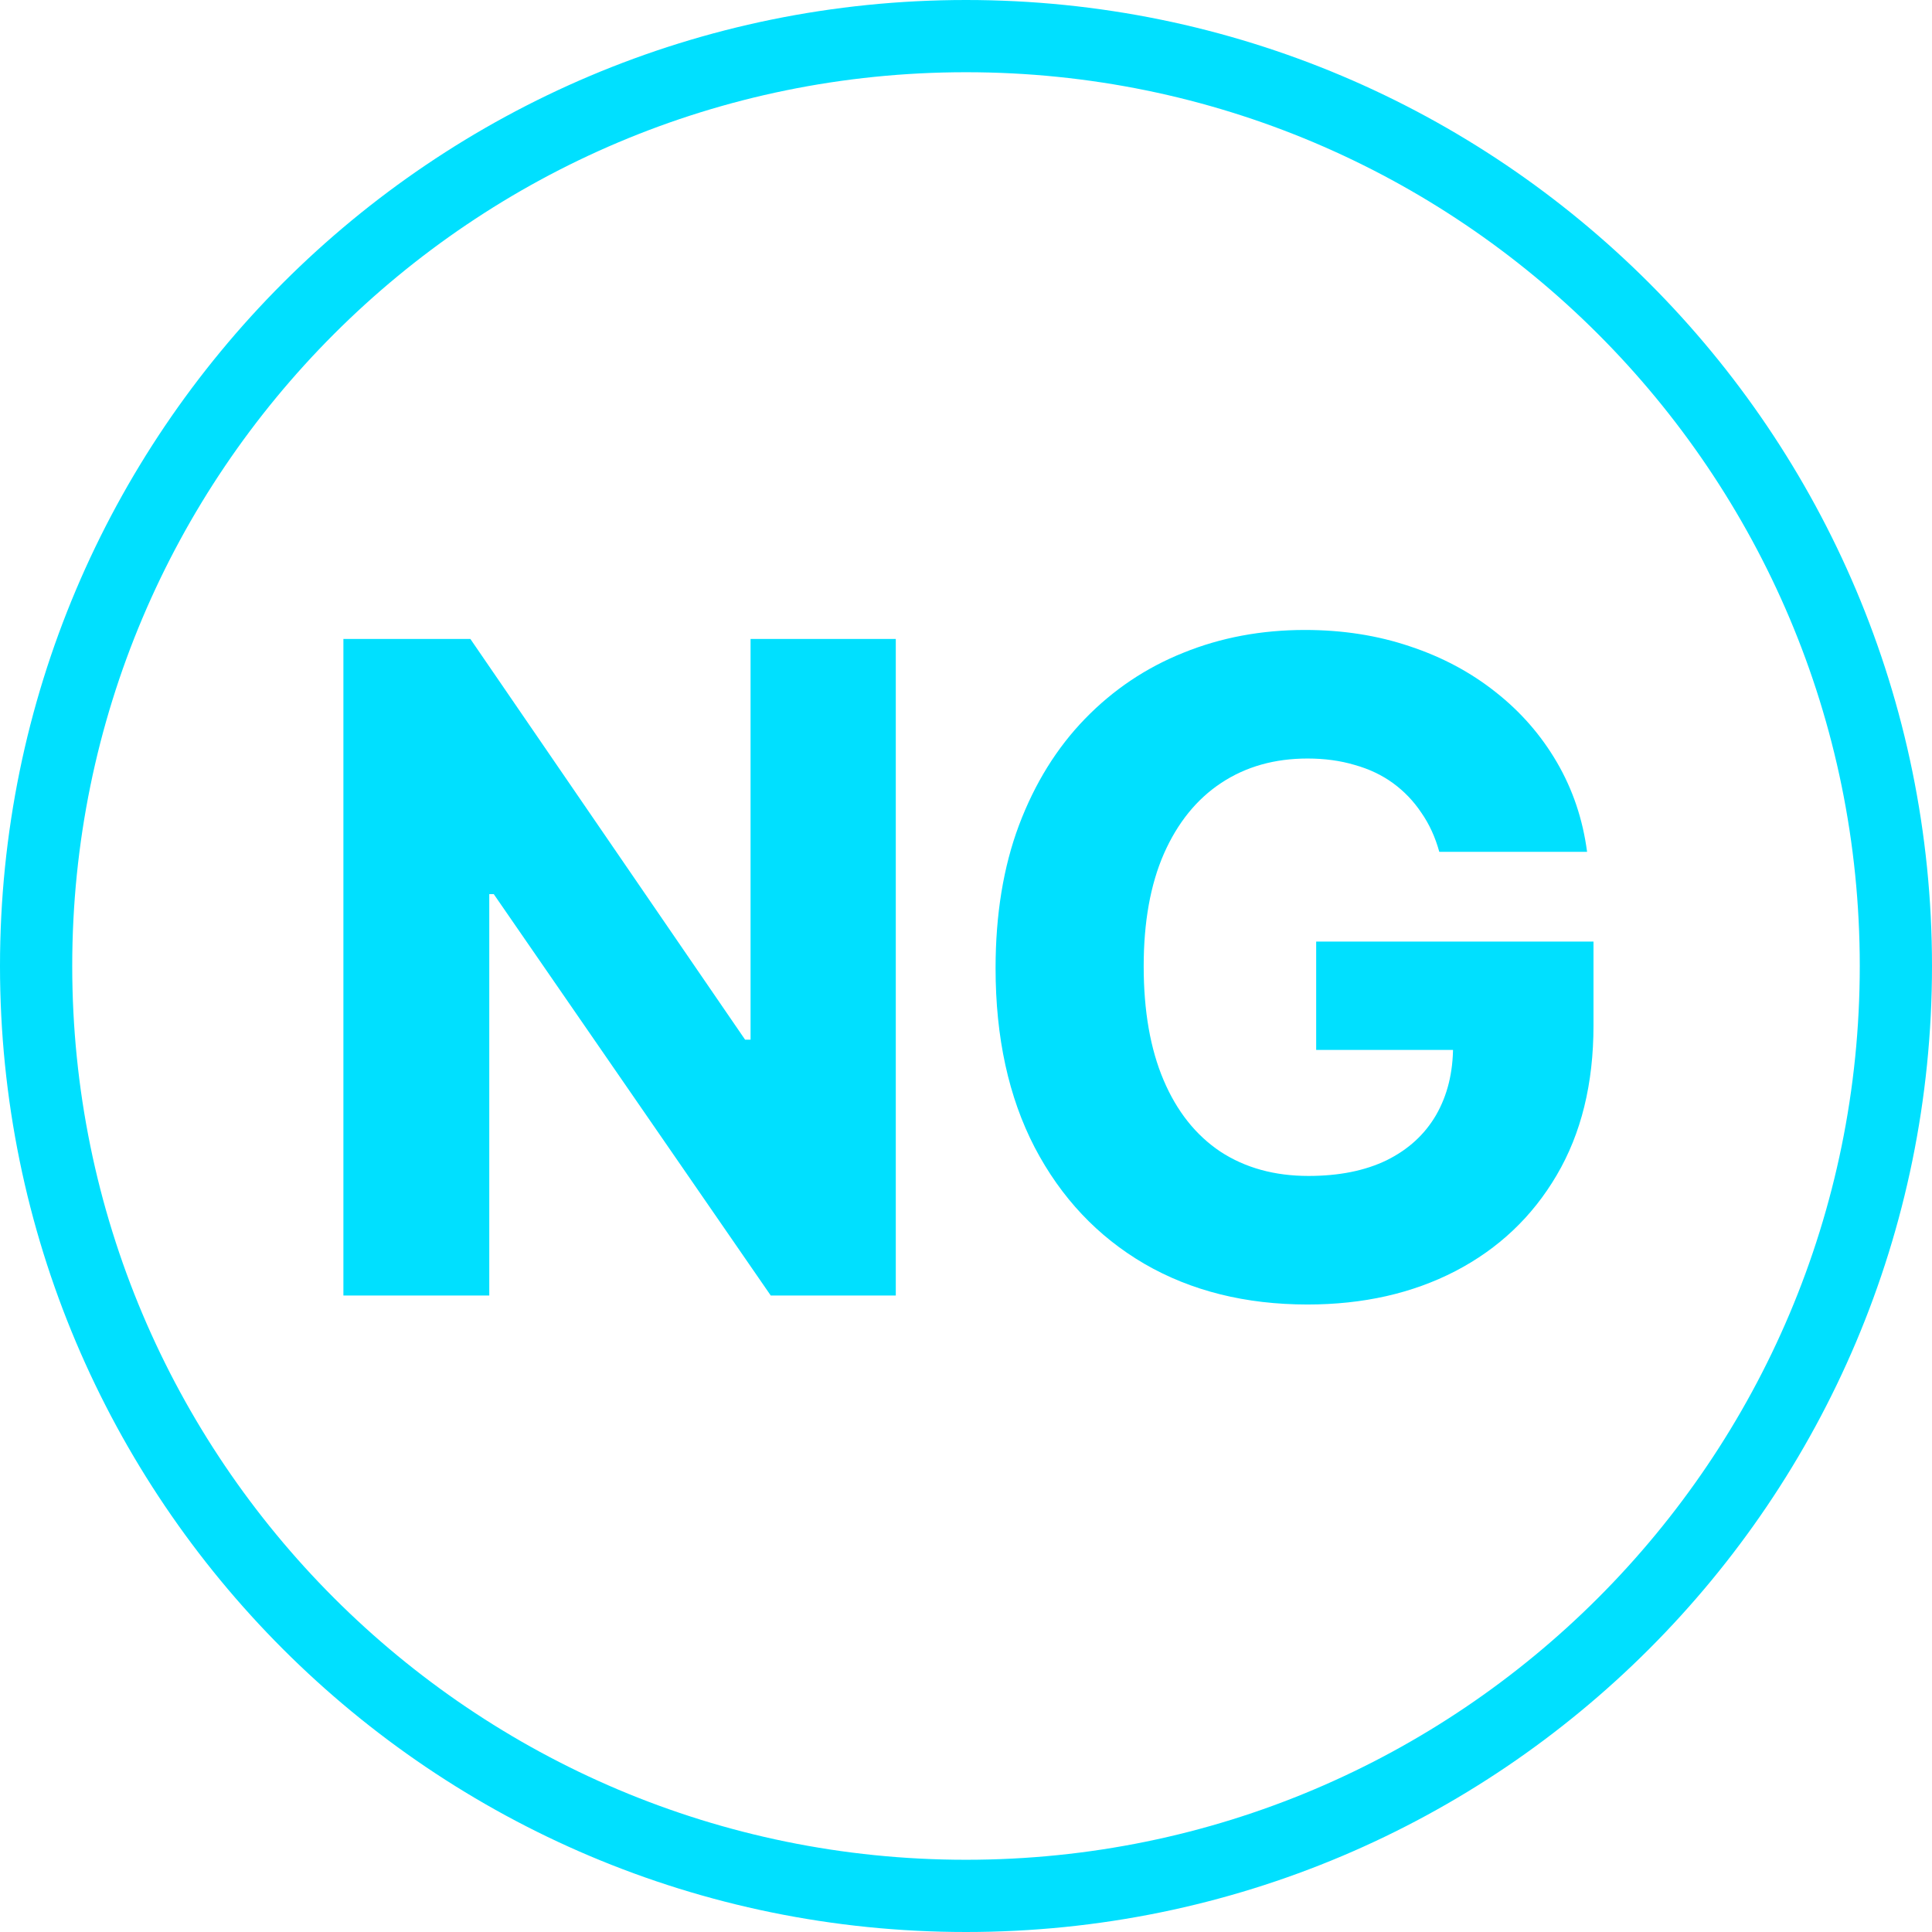
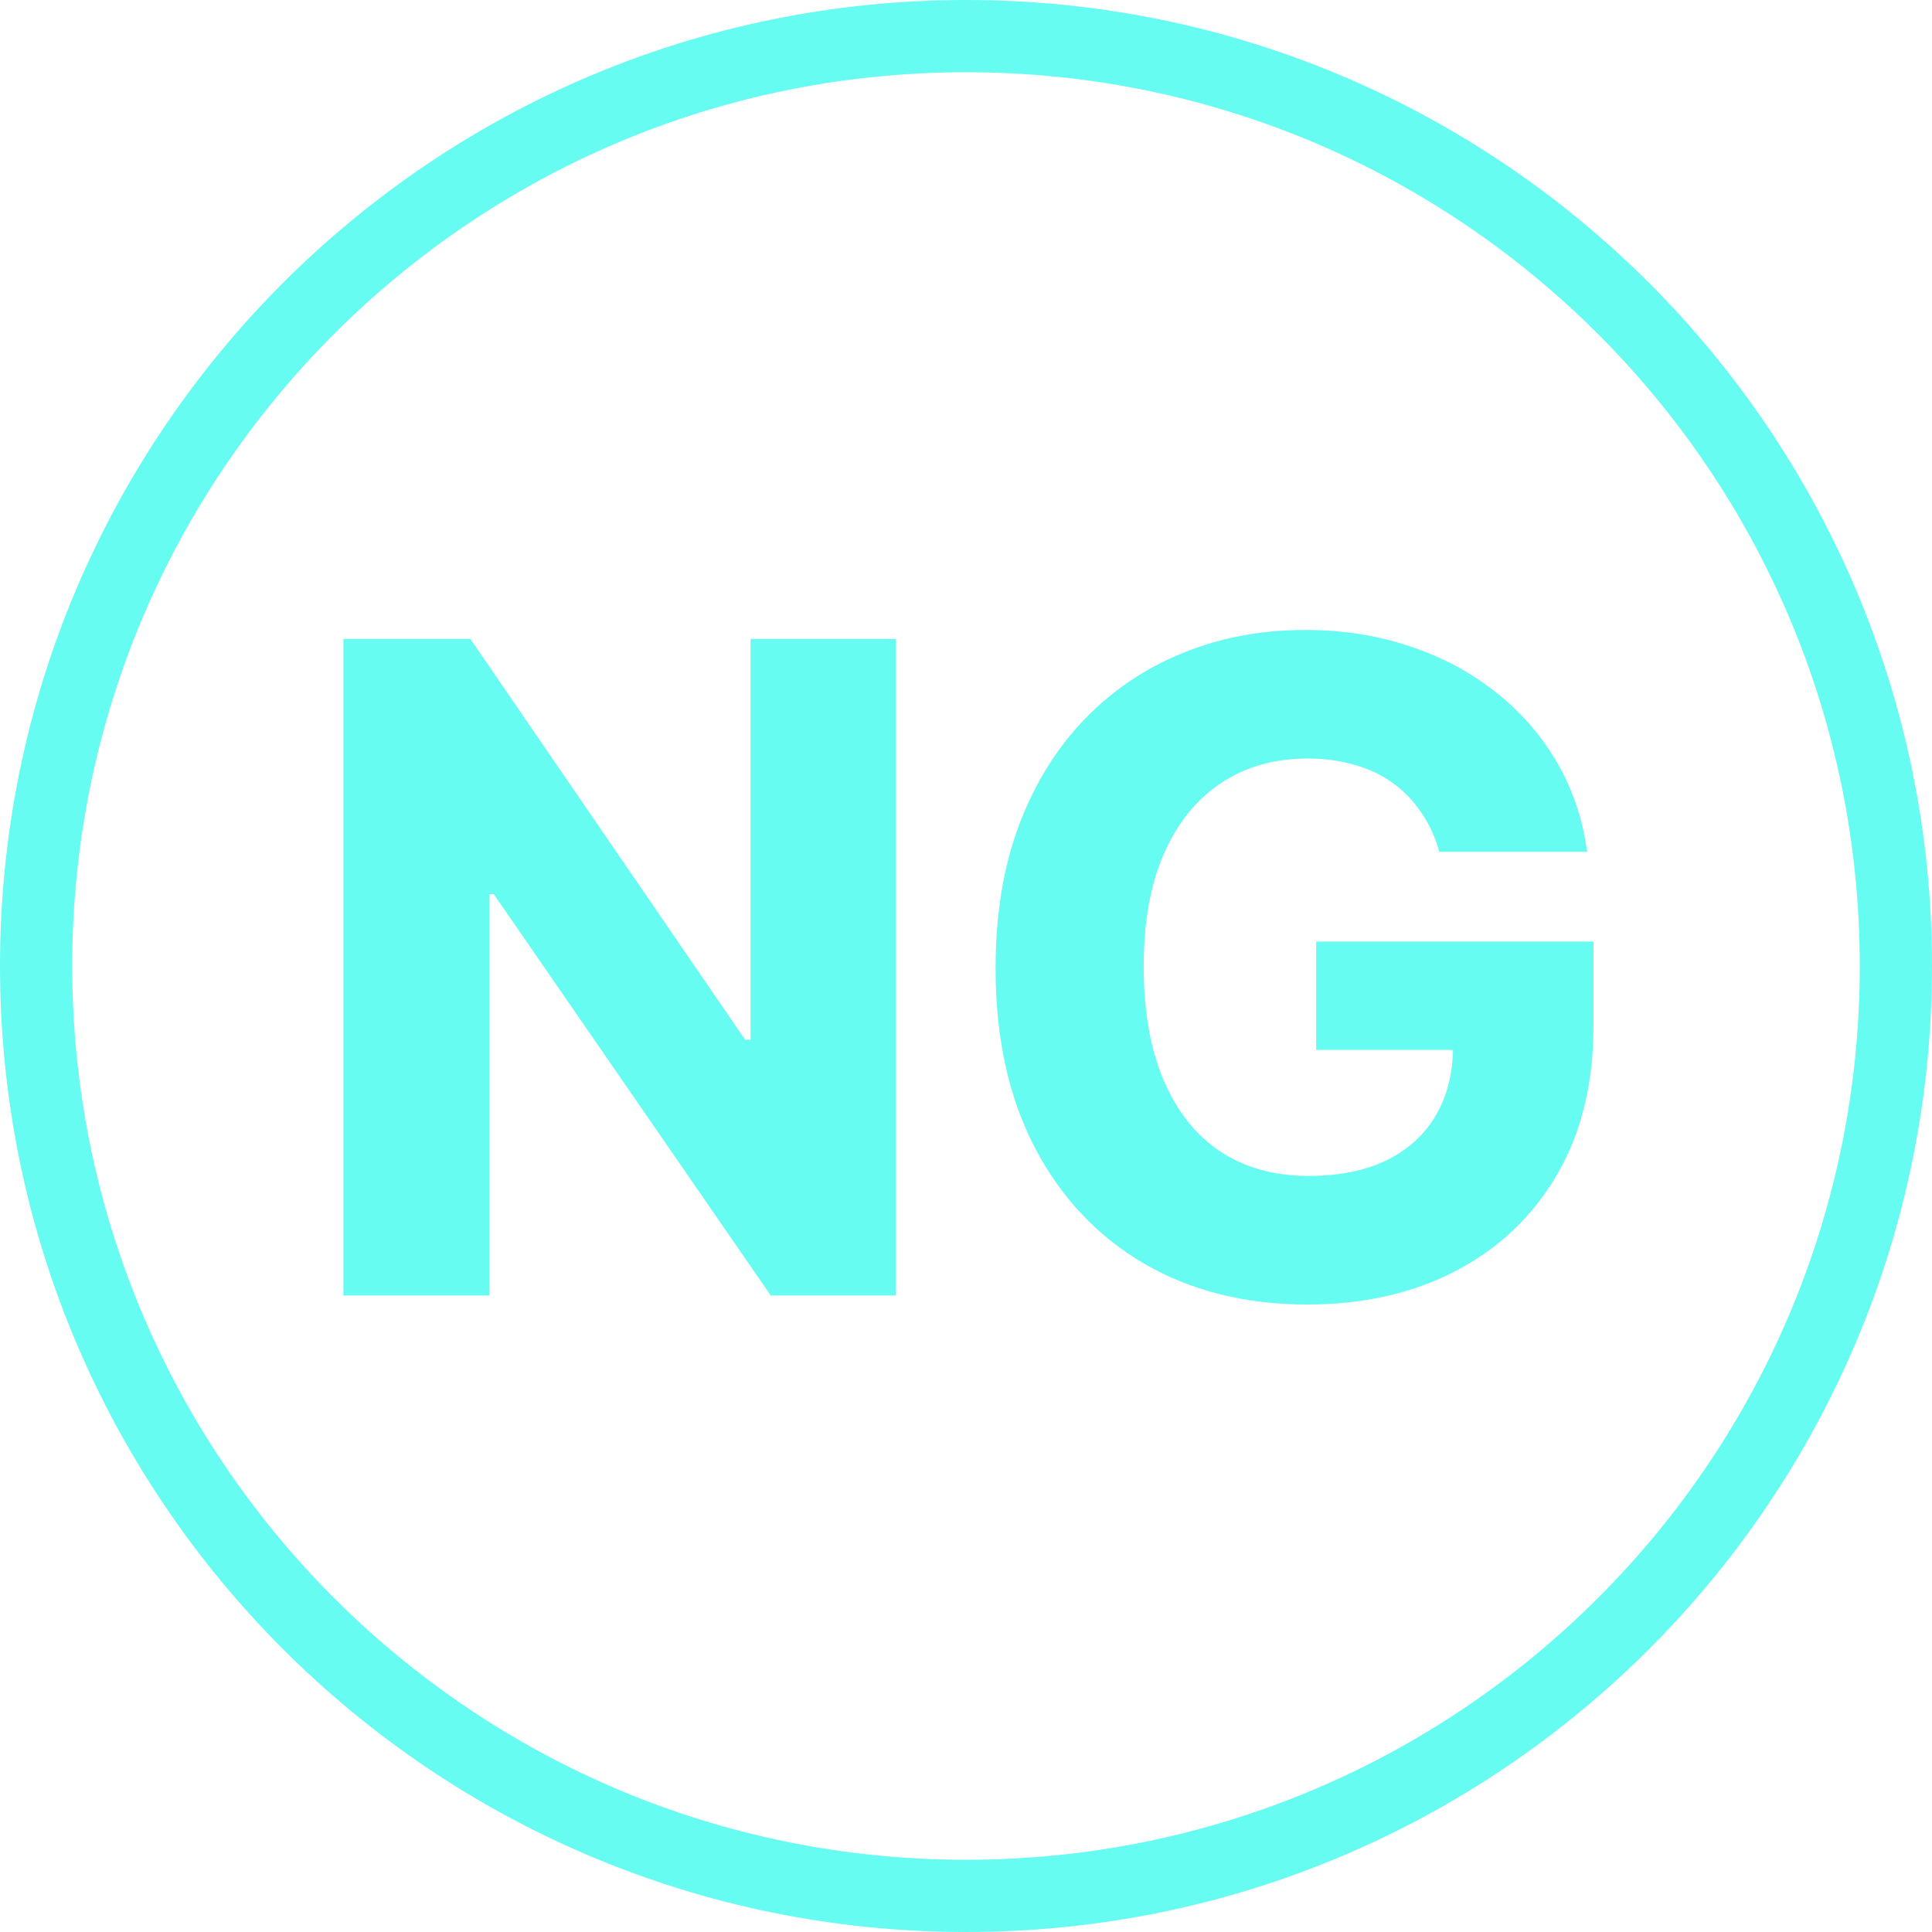
<svg xmlns="http://www.w3.org/2000/svg" width="428" height="428" viewBox="0 0 428 428" fill="none">
-   <circle cx="214" cy="214" r="206" stroke="#00E0FF" stroke-width="16" />
-   <path d="M198.446 141.545V287H170.747L109.384 198.08H108.389V287H76.074V141.545H104.199L165.065 230.324H166.273V141.545H198.446ZM318.847 188.705C317.948 185.437 316.622 182.549 314.87 180.04C313.165 177.483 311.082 175.305 308.62 173.506C306.158 171.706 303.317 170.357 300.097 169.457C296.925 168.51 293.445 168.037 289.657 168.037C282.365 168.037 275.997 169.836 270.552 173.435C265.107 177.033 260.869 182.265 257.839 189.131C254.856 195.949 253.364 204.259 253.364 214.06C253.364 223.955 254.832 232.36 257.768 239.273C260.703 246.186 264.894 251.465 270.339 255.111C275.831 258.709 282.342 260.509 289.87 260.509C296.641 260.509 302.417 259.348 307.2 257.028C311.982 254.661 315.628 251.323 318.137 247.014C320.647 242.658 321.901 237.568 321.901 231.744L328.293 232.597H291.575V208.591H353.009V227.199C353.009 240.078 350.287 251.134 344.842 260.366C339.444 269.552 331.963 276.631 322.398 281.602C312.881 286.527 301.968 288.989 289.657 288.989C275.926 288.989 263.876 285.982 253.506 279.969C243.137 273.908 235.04 265.314 229.217 254.188C223.44 243.061 220.552 229.827 220.552 214.486C220.552 202.601 222.28 192.043 225.737 182.81C229.24 173.529 234.117 165.67 240.367 159.23C246.617 152.791 253.885 147.914 262.171 144.599C270.457 141.238 279.43 139.557 289.089 139.557C297.422 139.557 305.164 140.764 312.313 143.179C319.463 145.546 325.808 148.932 331.347 153.335C336.887 157.691 341.409 162.876 344.913 168.889C348.416 174.902 350.642 181.508 351.589 188.705H318.847Z" fill="#00E0FF" />
+   <circle cx="214" cy="214" r="206" stroke="#66FCF1" stroke-width="16" />
+   <path d="M198.446 141.545V287H170.747L109.384 198.08H108.389V287H76.074V141.545H104.199L165.065 230.324H166.273V141.545H198.446ZM318.847 188.705C317.948 185.437 316.622 182.549 314.87 180.04C313.165 177.483 311.082 175.305 308.62 173.506C306.158 171.706 303.317 170.357 300.097 169.457C296.925 168.51 293.445 168.037 289.657 168.037C282.365 168.037 275.997 169.836 270.552 173.435C265.107 177.033 260.869 182.265 257.839 189.131C254.856 195.949 253.364 204.259 253.364 214.06C253.364 223.955 254.832 232.36 257.768 239.273C260.703 246.186 264.894 251.465 270.339 255.111C275.831 258.709 282.342 260.509 289.87 260.509C296.641 260.509 302.417 259.348 307.2 257.028C311.982 254.661 315.628 251.323 318.137 247.014C320.647 242.658 321.901 237.568 321.901 231.744L328.293 232.597H291.575V208.591H353.009V227.199C353.009 240.078 350.287 251.134 344.842 260.366C339.444 269.552 331.963 276.631 322.398 281.602C312.881 286.527 301.968 288.989 289.657 288.989C275.926 288.989 263.876 285.982 253.506 279.969C243.137 273.908 235.04 265.314 229.217 254.188C223.44 243.061 220.552 229.827 220.552 214.486C220.552 202.601 222.28 192.043 225.737 182.81C229.24 173.529 234.117 165.67 240.367 159.23C246.617 152.791 253.885 147.914 262.171 144.599C270.457 141.238 279.43 139.557 289.089 139.557C297.422 139.557 305.164 140.764 312.313 143.179C319.463 145.546 325.808 148.932 331.347 153.335C336.887 157.691 341.409 162.876 344.913 168.889C348.416 174.902 350.642 181.508 351.589 188.705H318.847Z" fill="#66FCF1" />
</svg>
